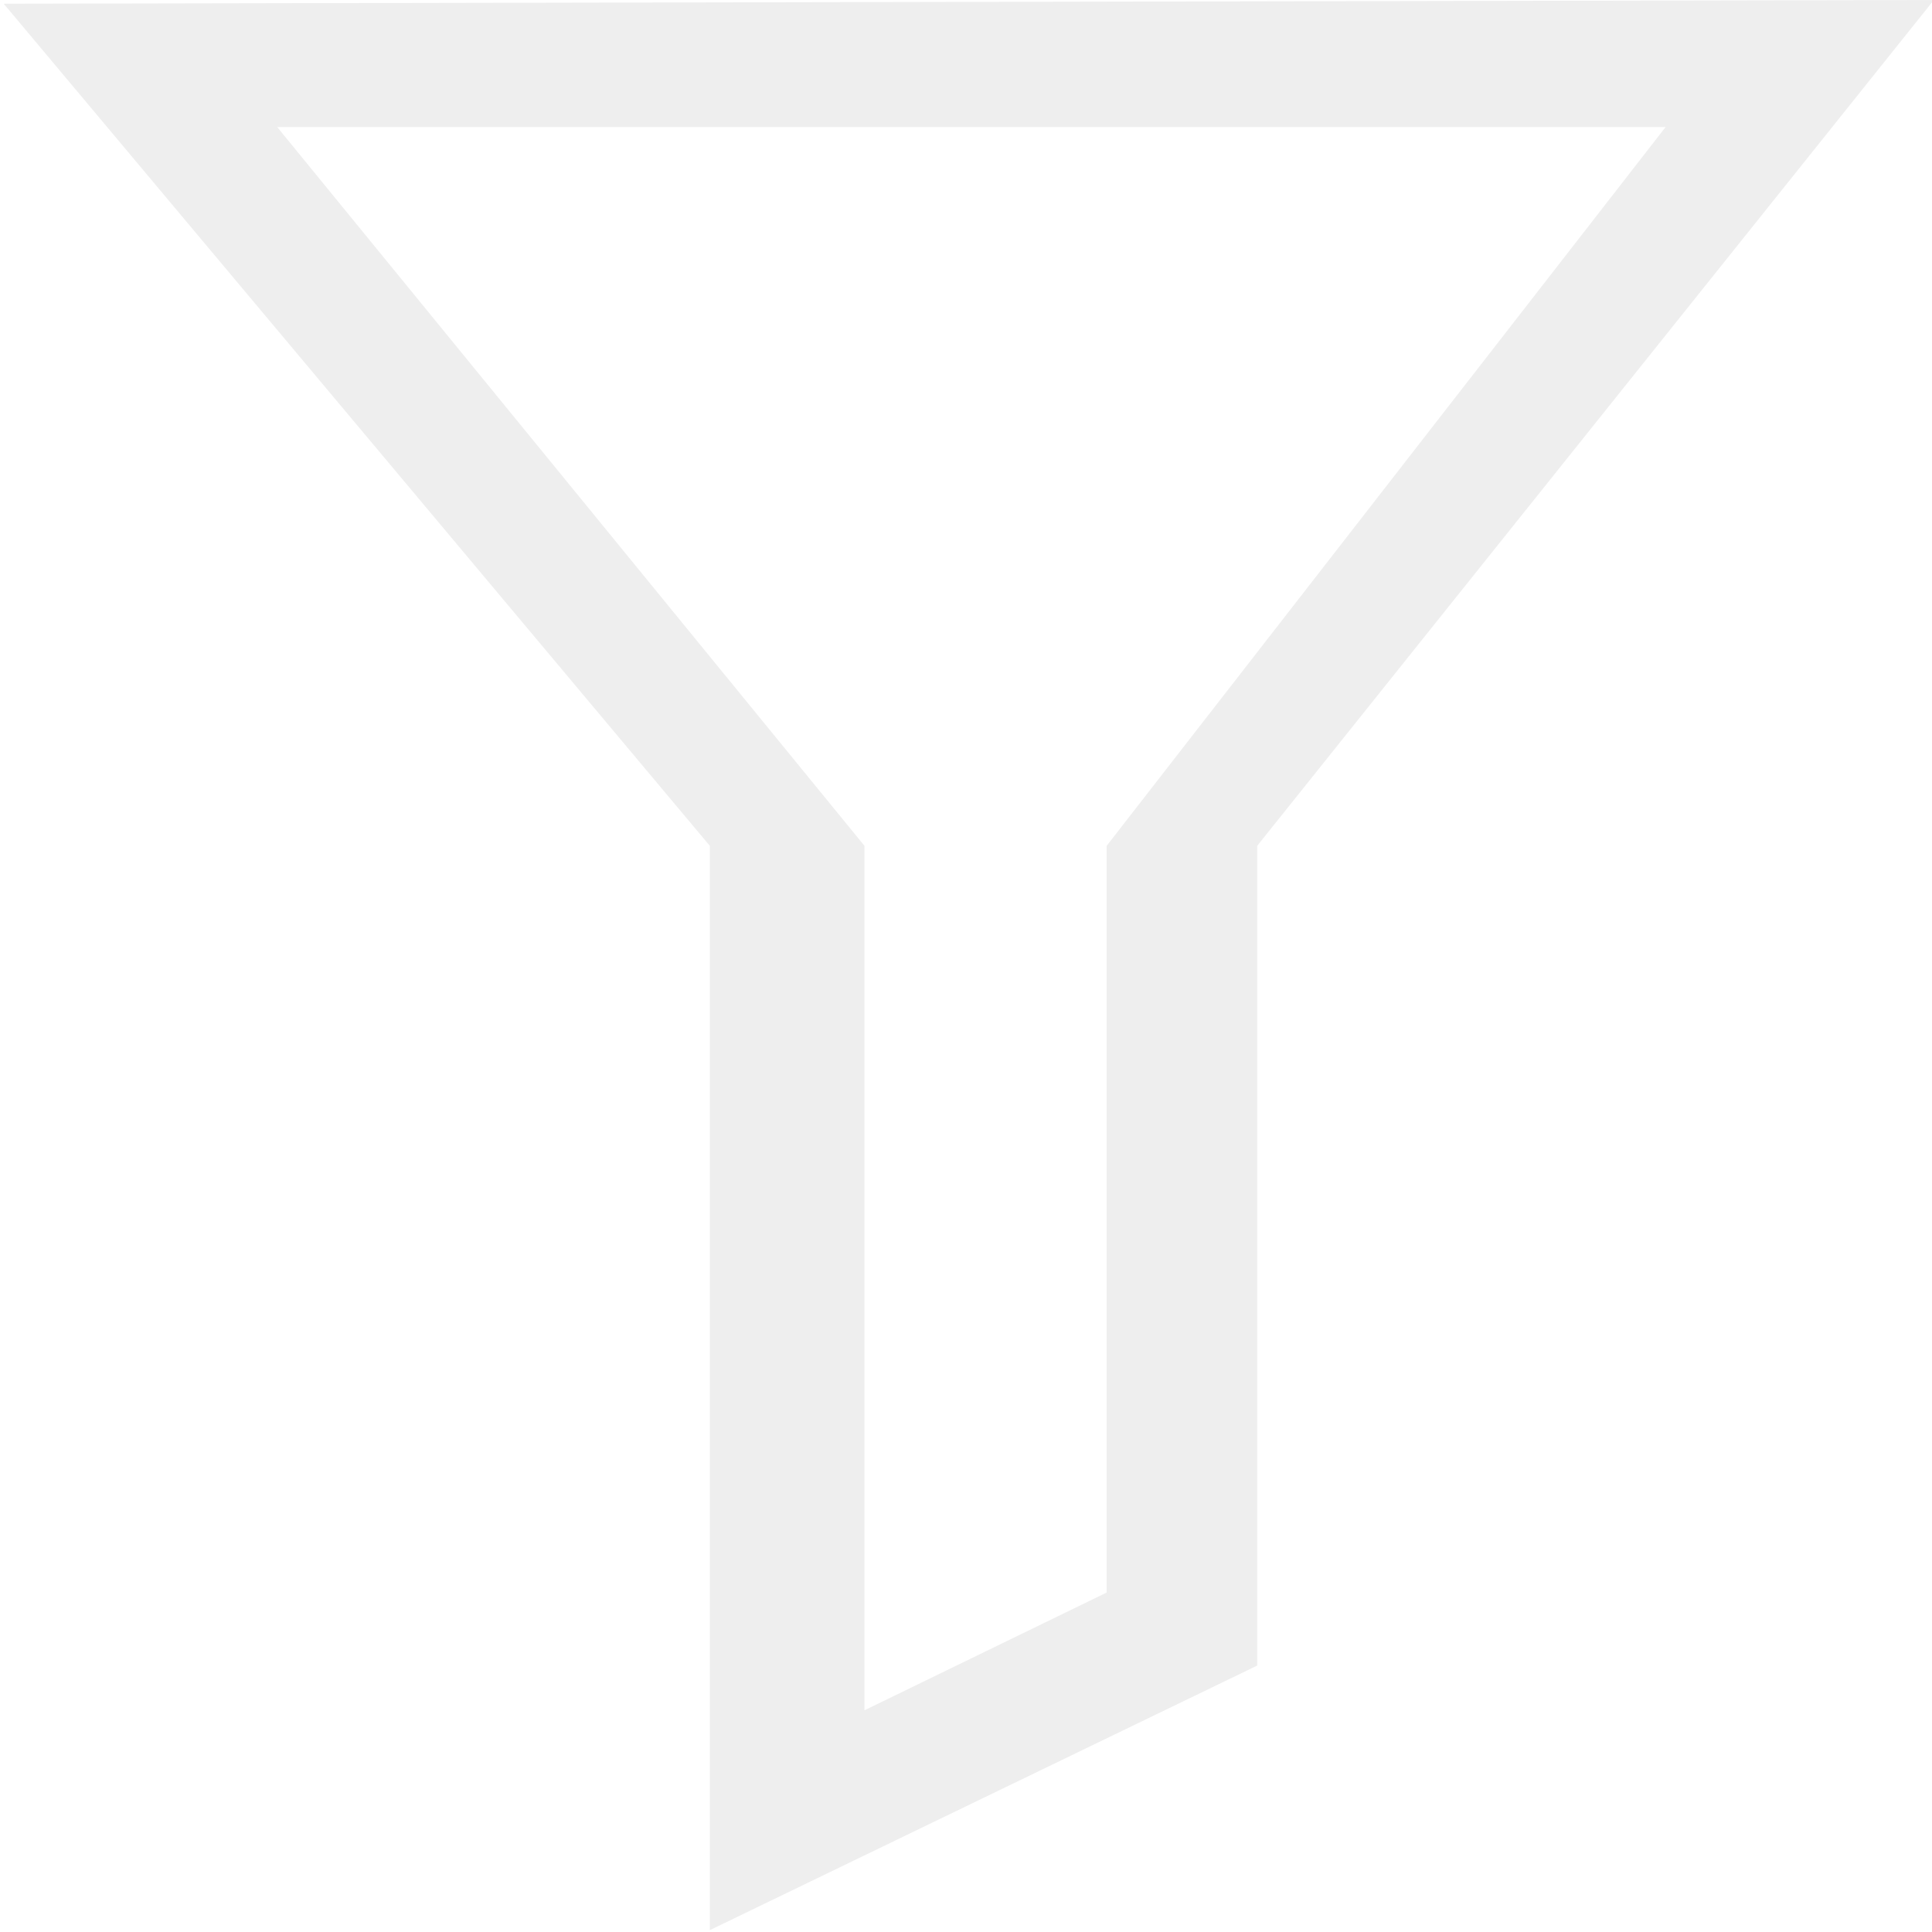
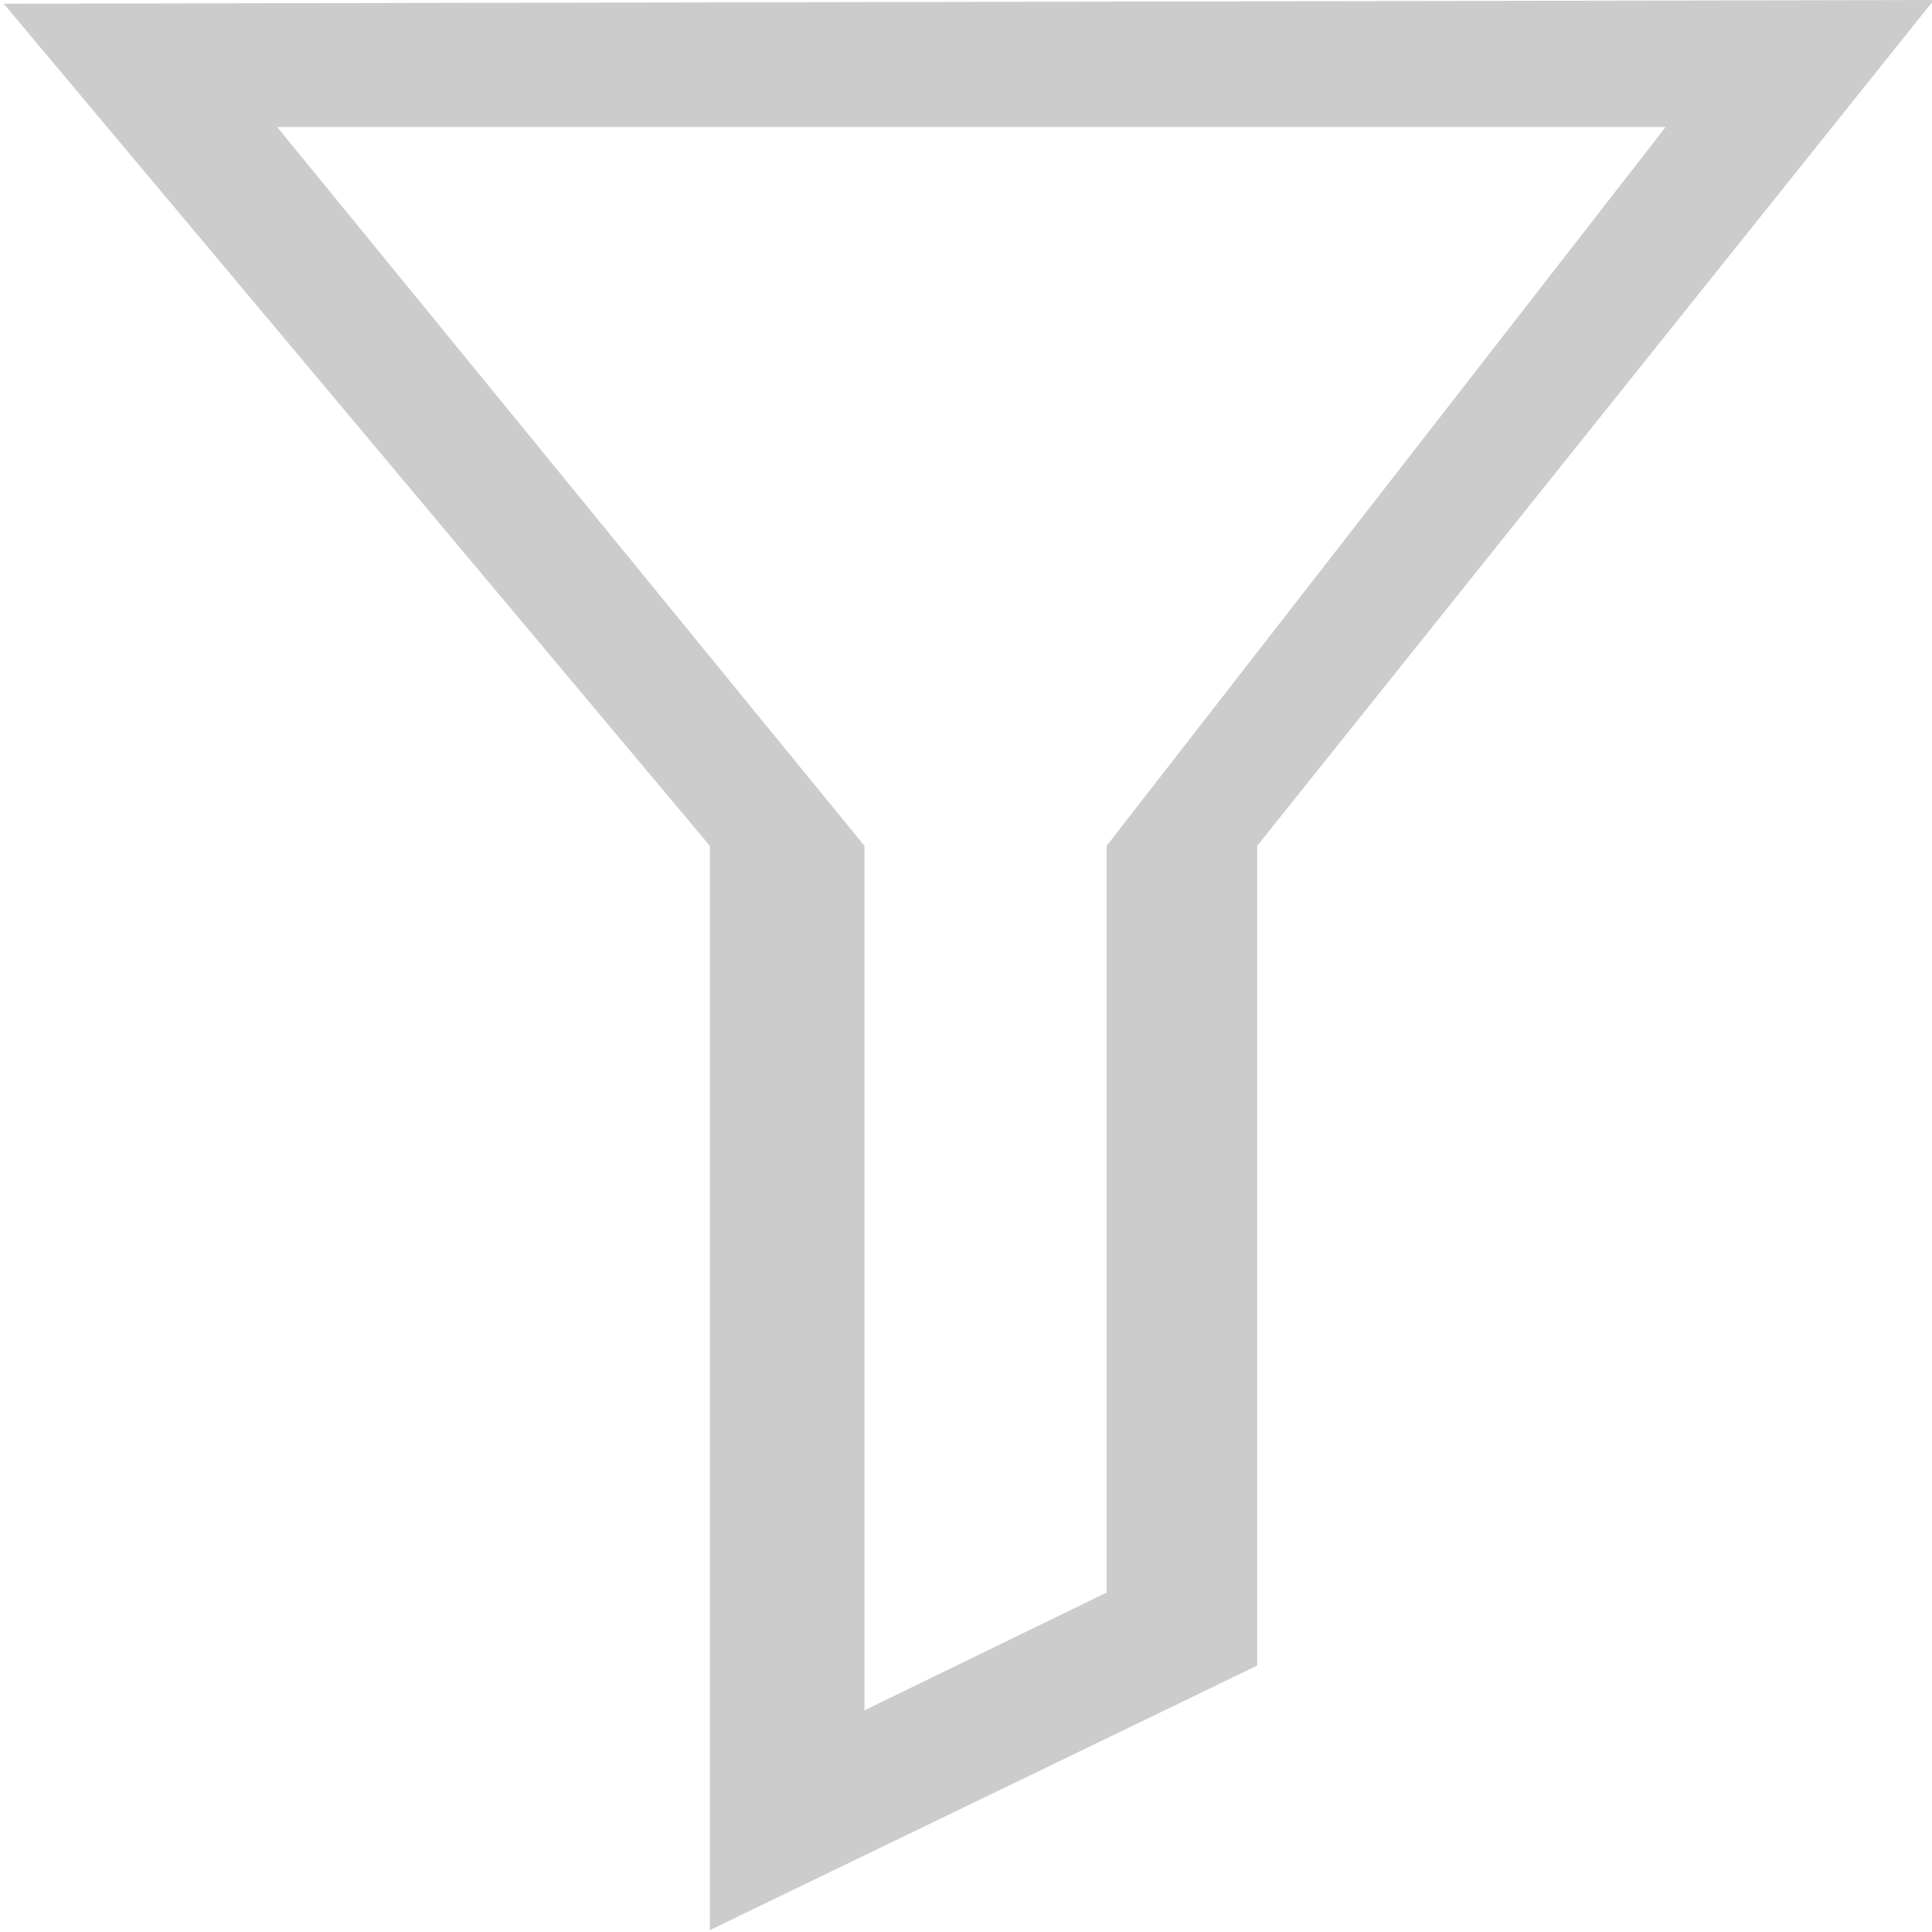
<svg xmlns="http://www.w3.org/2000/svg" version="1.1" id="Layer_1" x="0px" y="0px" viewBox="0 0 518.5 518.5" style="enable-background:new 0 0 518.5 518.5;" xml:space="preserve">
  <style type="text/css">
- 	.st0{fill:#EEEEEE;}
+ 	.st0{fill:#cccccc;}
</style>
  <g>
    <g>
      <path class="st0" d="M519,0L1,1l189.5,226l0,291l146.9-71V227L519,0z M232,459V227L74.4,34.1H447L297,227v200.4L232,459z" />
    </g>
  </g>
</svg>
